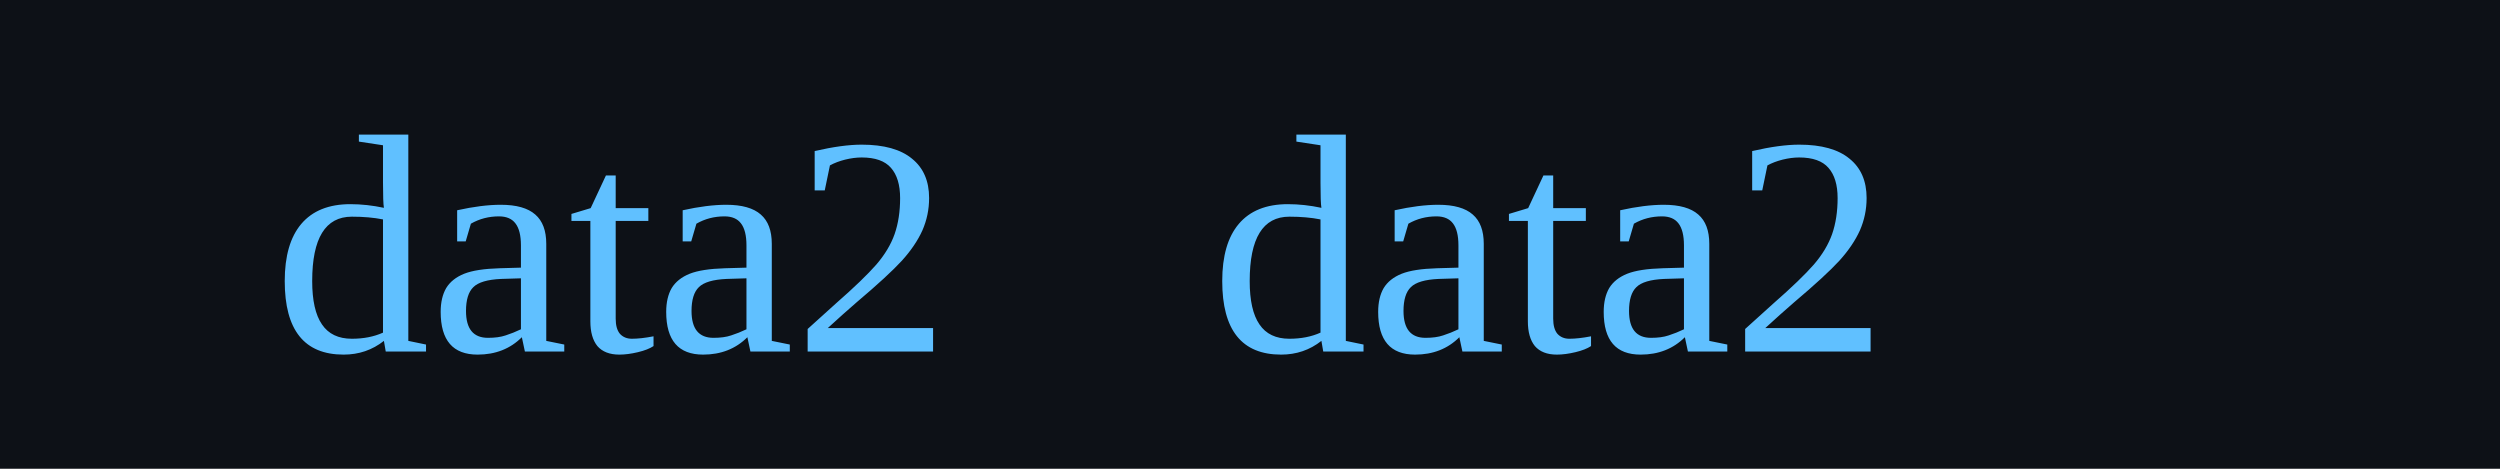
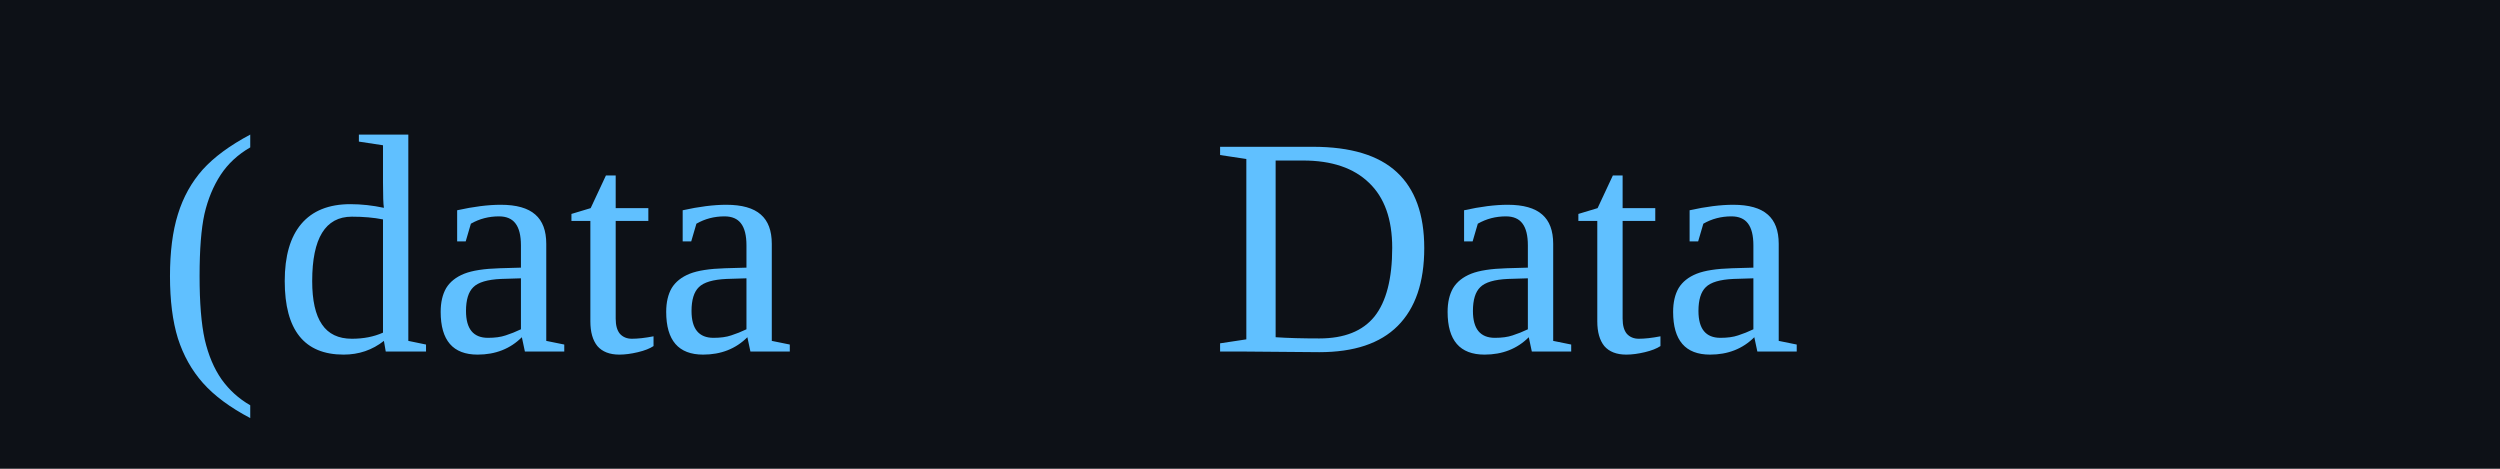
<svg xmlns="http://www.w3.org/2000/svg" version="1.1" viewBox="430 432 128 24" width="128px" height="24px">
  <rect fill="rgb(13,17,23)" fill-opacity="1" width="128" height="24" x="430" y="432" />
-   <text fill="rgb(96,192,255)" fill-opacity="1.0" font-size="16" x="444" y="450" textLength="40" lengthAdjust="spacingAndGlyphs">data2</text>
-   <text fill="rgb(96,192,255)" fill-opacity="1.0" font-size="16" x="492" y="450" textLength="40" lengthAdjust="spacingAndGlyphs">data2</text>
+   <text fill="rgb(96,192,255)" fill-opacity="1.0" font-size="16" x="438" y="450" textLength="6" lengthAdjust="spacingAndGlyphs">(</text>
+   <text fill="rgb(96,192,255)" fill-opacity="1.0" font-size="16" x="444" y="450" textLength="32" lengthAdjust="spacingAndGlyphs">data</text>
+   <text fill="rgb(96,192,255)" fill-opacity="1.0" font-size="16" x="492" y="450" textLength="32" lengthAdjust="spacingAndGlyphs">Data</text>
</svg>
